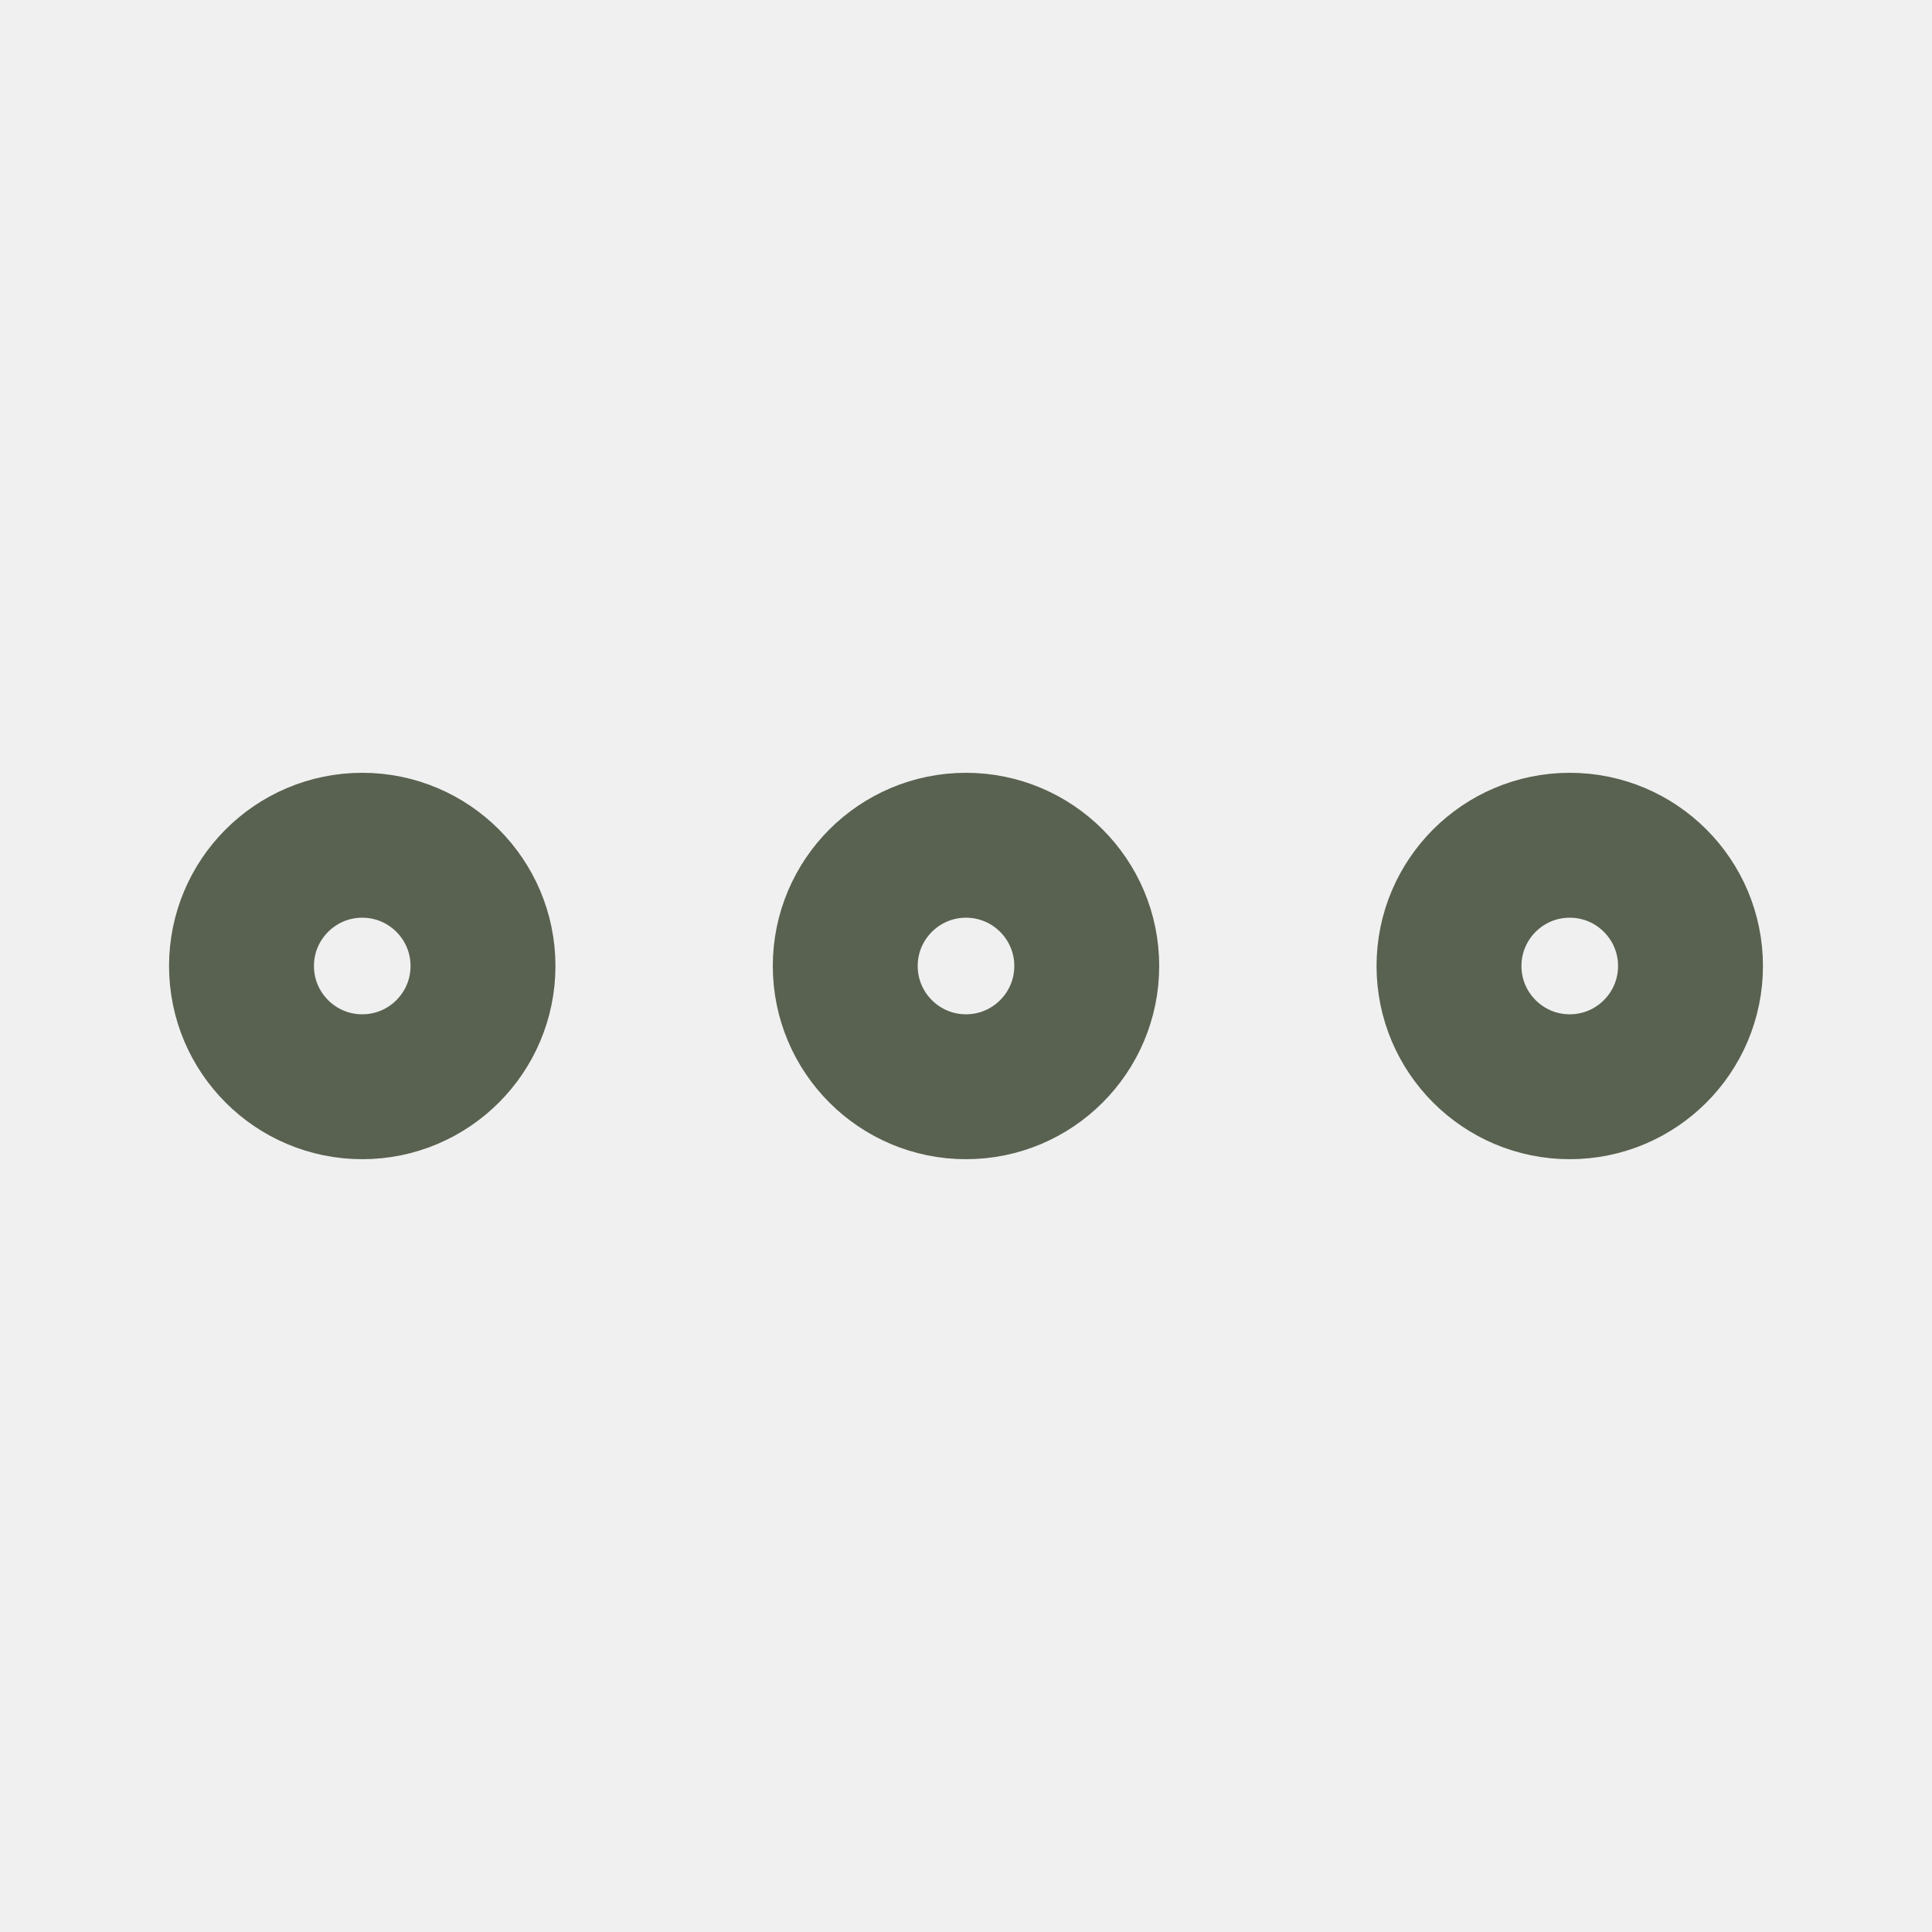
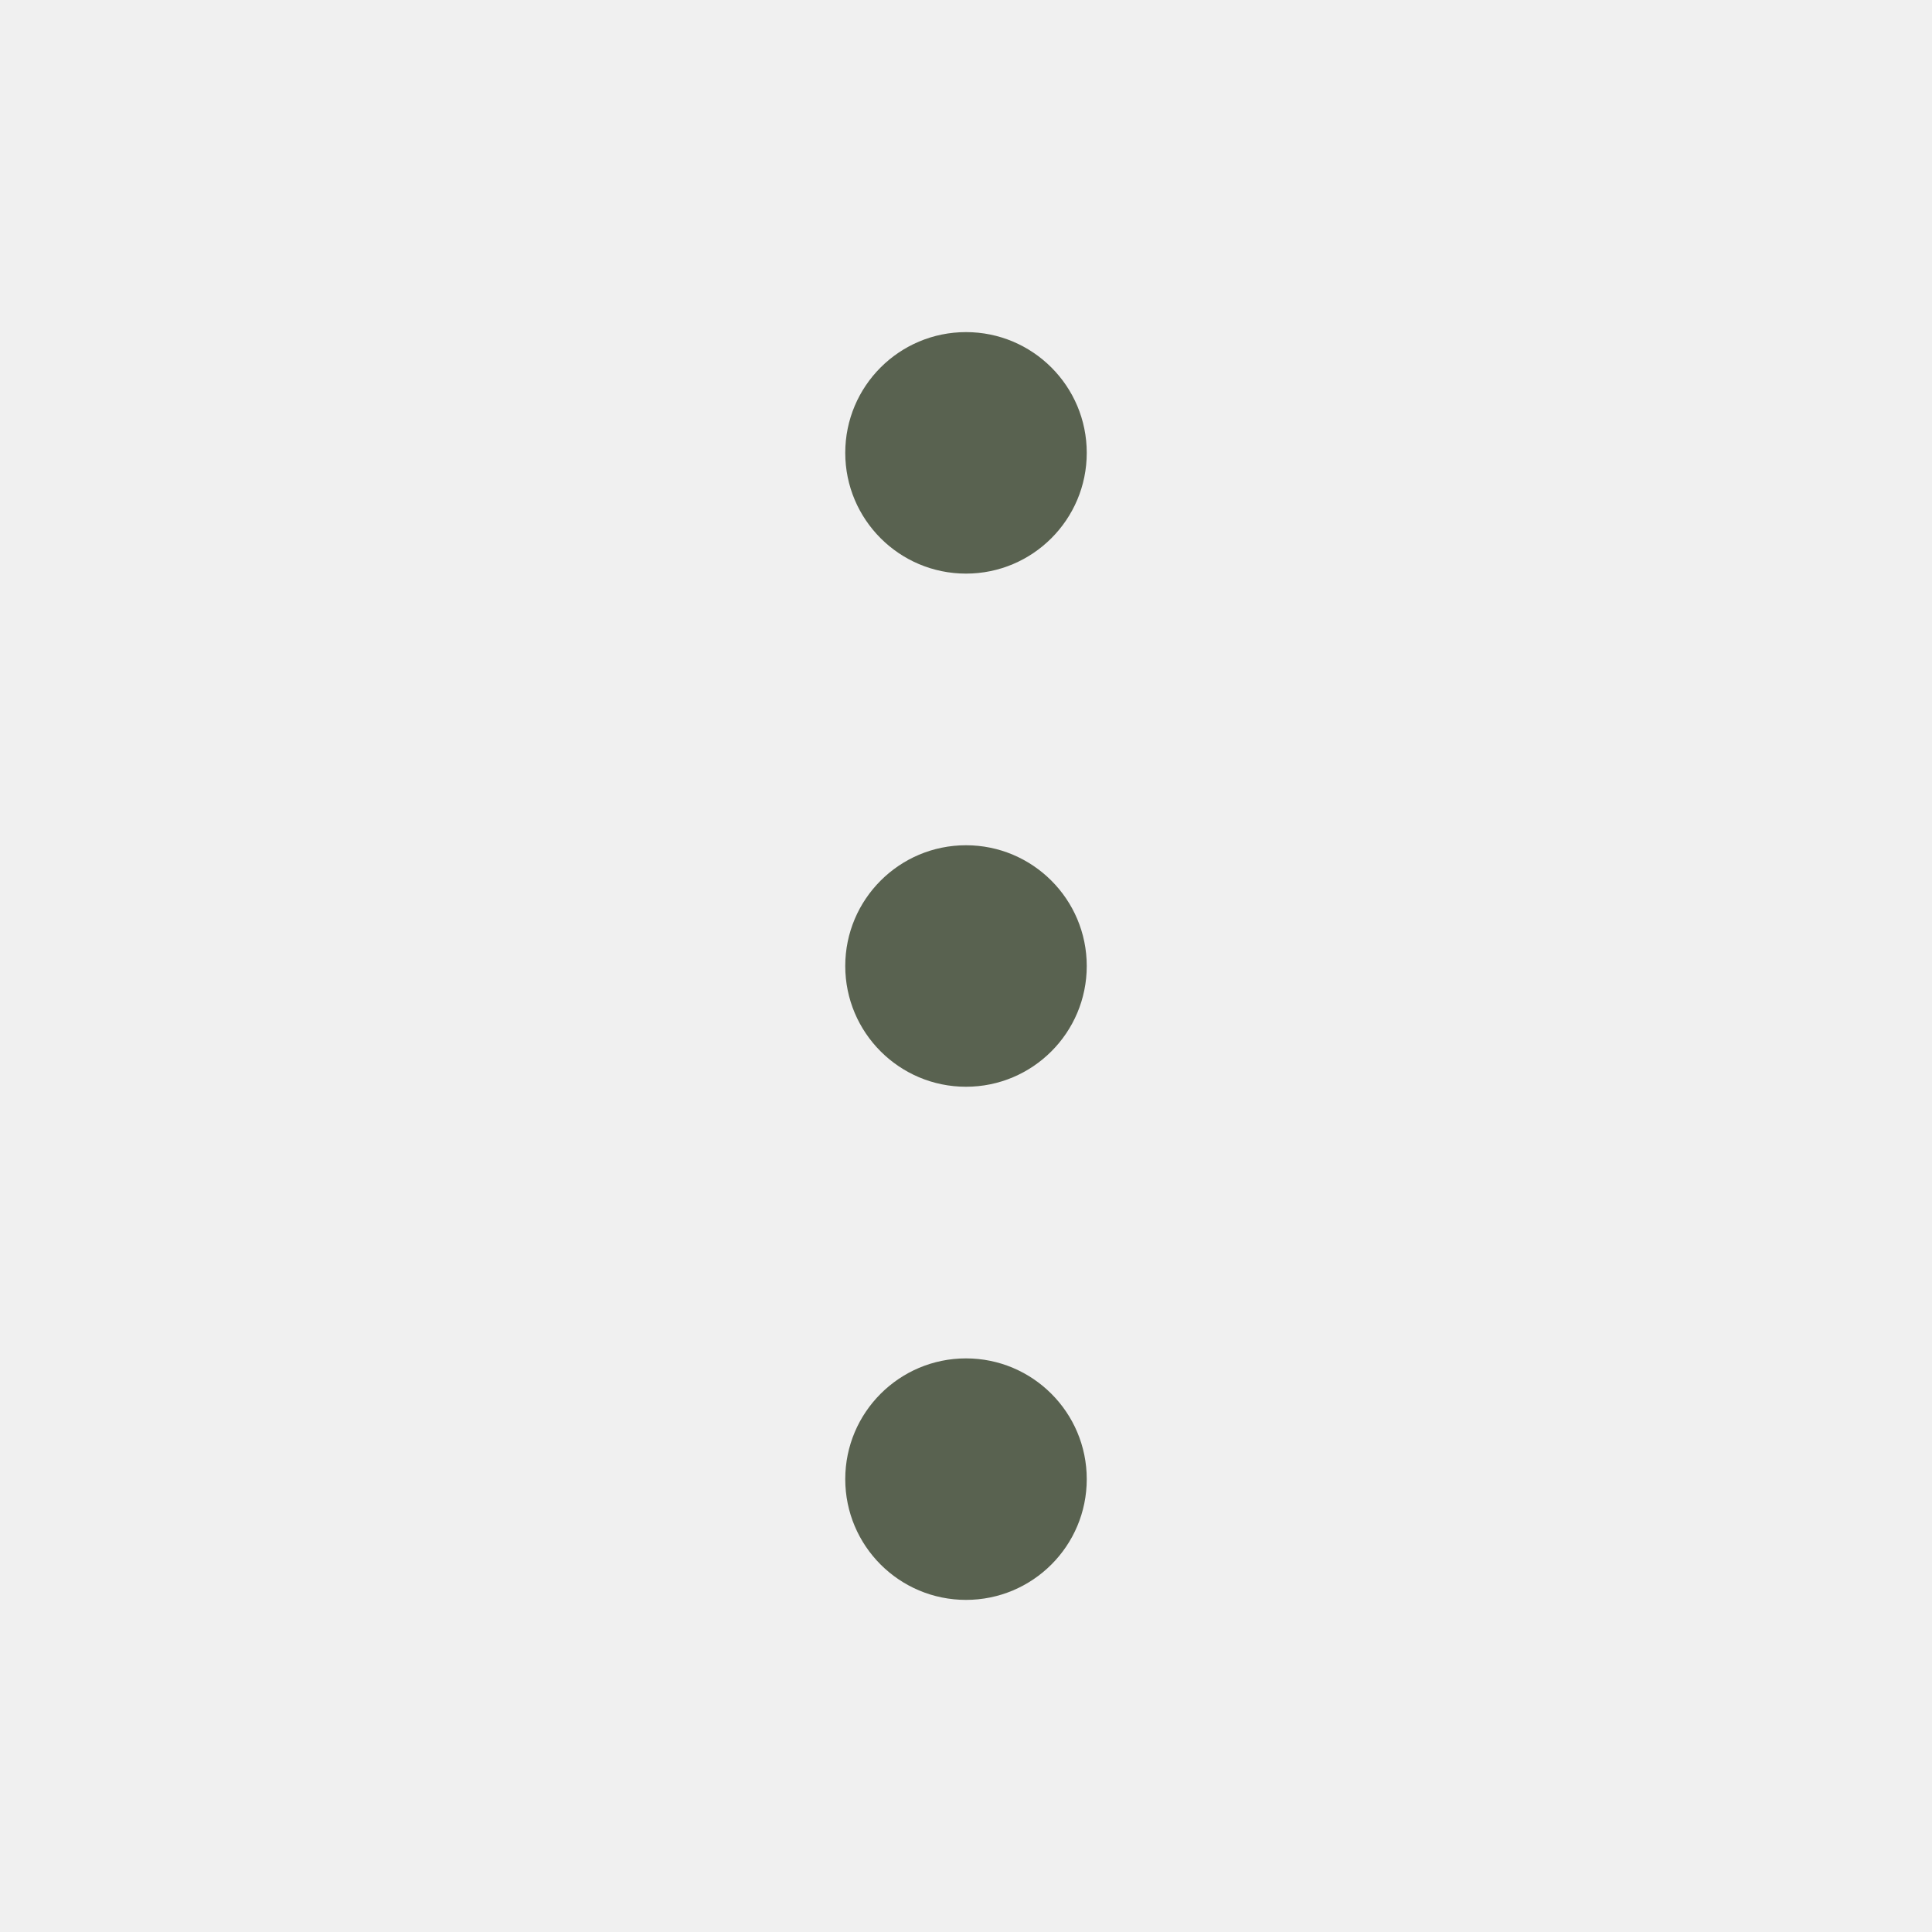
<svg xmlns="http://www.w3.org/2000/svg" width="20" height="20" viewBox="0 0 20 20" fill="none">
-   <path d="M10 11.25C10.69 11.25 11.25 10.69 11.25 10C11.25 9.31 10.69 8.75 10 8.75C9.31 8.75 8.75 9.31 8.75 10C8.75 10.69 9.31 11.25 10 11.25Z" stroke="#596250" stroke-width="1.5" stroke-miterlimit="10" />
-   <path d="M16.25 11.25C16.94 11.25 17.5 10.69 17.5 10C17.5 9.31 16.94 8.75 16.25 8.75C15.56 8.75 15 9.31 15 10C15 10.69 15.56 11.25 16.25 11.25Z" stroke="#596250" stroke-width="1.5" stroke-miterlimit="10" />
-   <path d="M3.75 11.25C4.44 11.25 5 10.69 5 10C5 9.31 4.44 8.75 3.75 8.75C3.06 8.75 2.5 9.31 2.5 10C2.5 10.69 3.06 11.25 3.75 11.25Z" stroke="#596250" stroke-width="1.5" stroke-miterlimit="10" />
+   <g clip-path="url(#clip0_131_6036)">
+     <path d="M10 5.938C10.69 5.938 11.25 5.378 11.25 4.688C11.25 3.997 10.69 3.438 10 3.438C9.31 3.438 8.75 3.997 8.75 4.688C8.75 5.378 9.31 5.938 10 5.938Z" fill="#596250" />
+     <path d="M10 11.25C10.69 11.25 11.25 10.69 11.25 10C11.25 9.31 10.69 8.75 10 8.75C9.31 8.75 8.75 9.31 8.75 10C8.75 10.69 9.31 11.25 10 11.25Z" fill="#596250" />
+     <path d="M10 16.562C10.69 16.562 11.25 16.003 11.25 15.312C11.25 14.622 10.69 14.062 10 14.062C9.31 14.062 8.75 14.622 8.75 15.312C8.75 16.003 9.31 16.562 10 16.562Z" fill="#596250" />
+   </g>
+   <defs>
+     <clipPath id="clip0_131_6036">
+       <rect width="20" height="20" fill="white" />
+     </clipPath>
+   </defs>
</svg>
